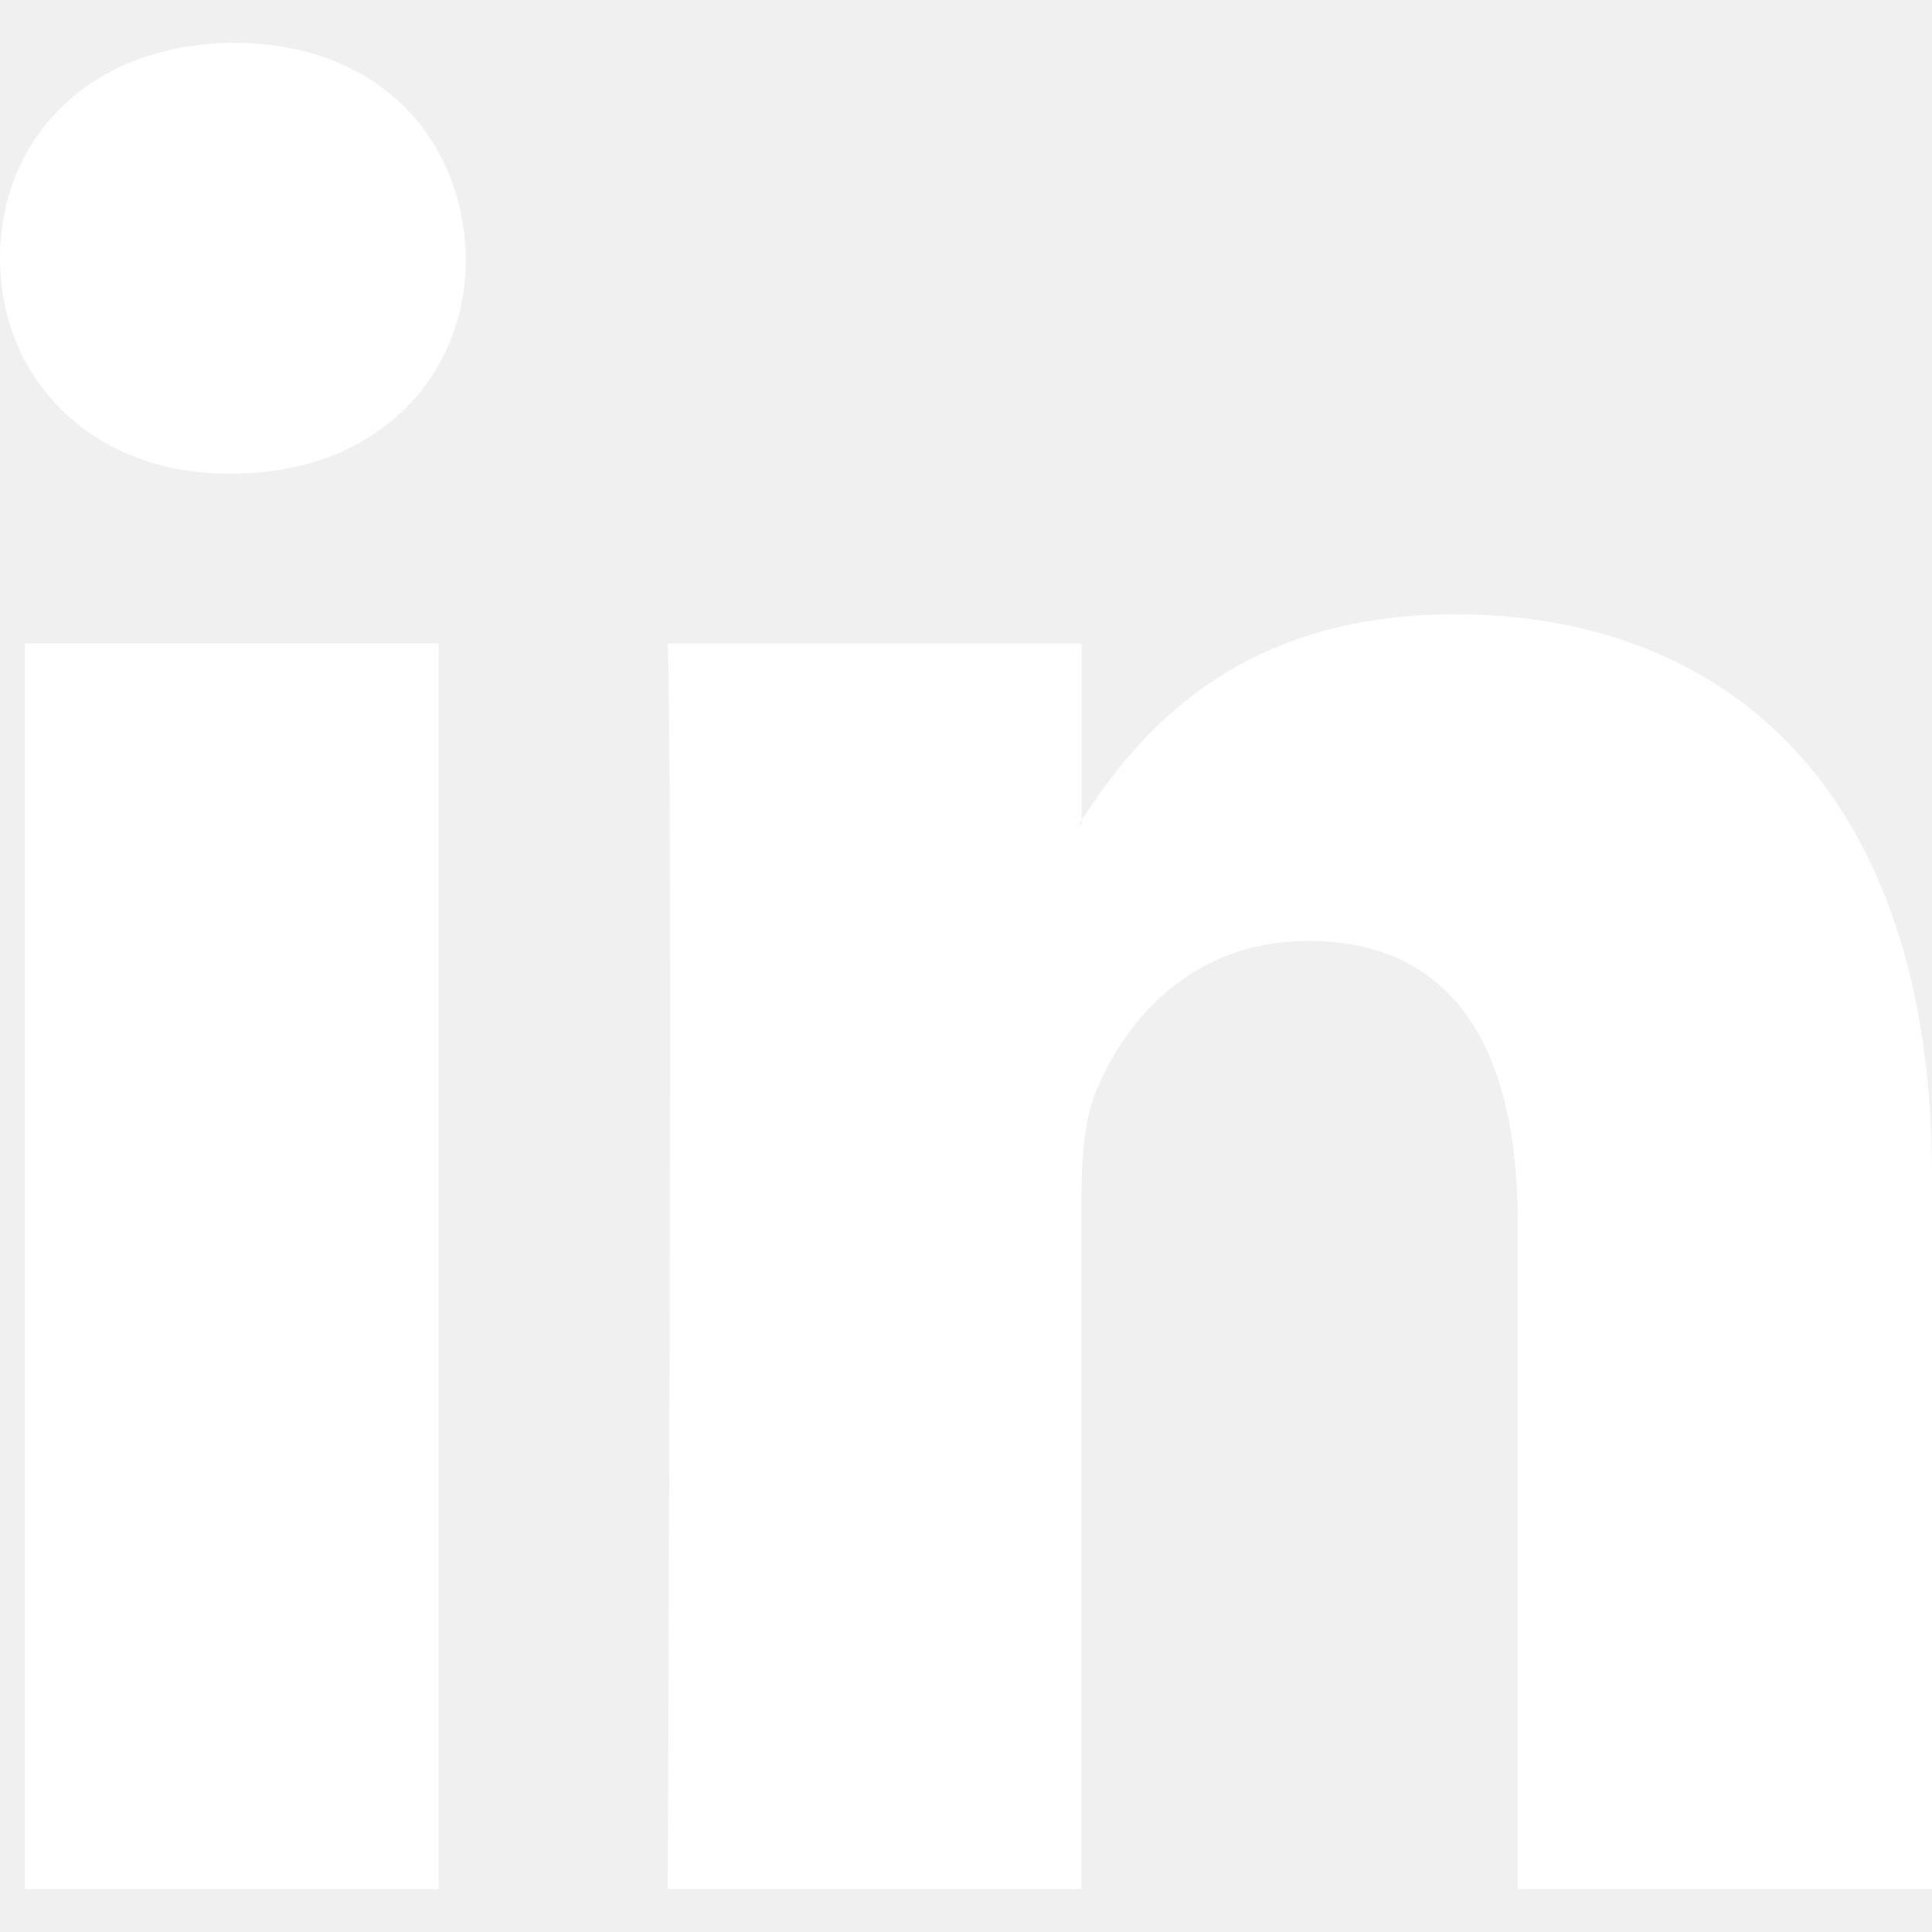
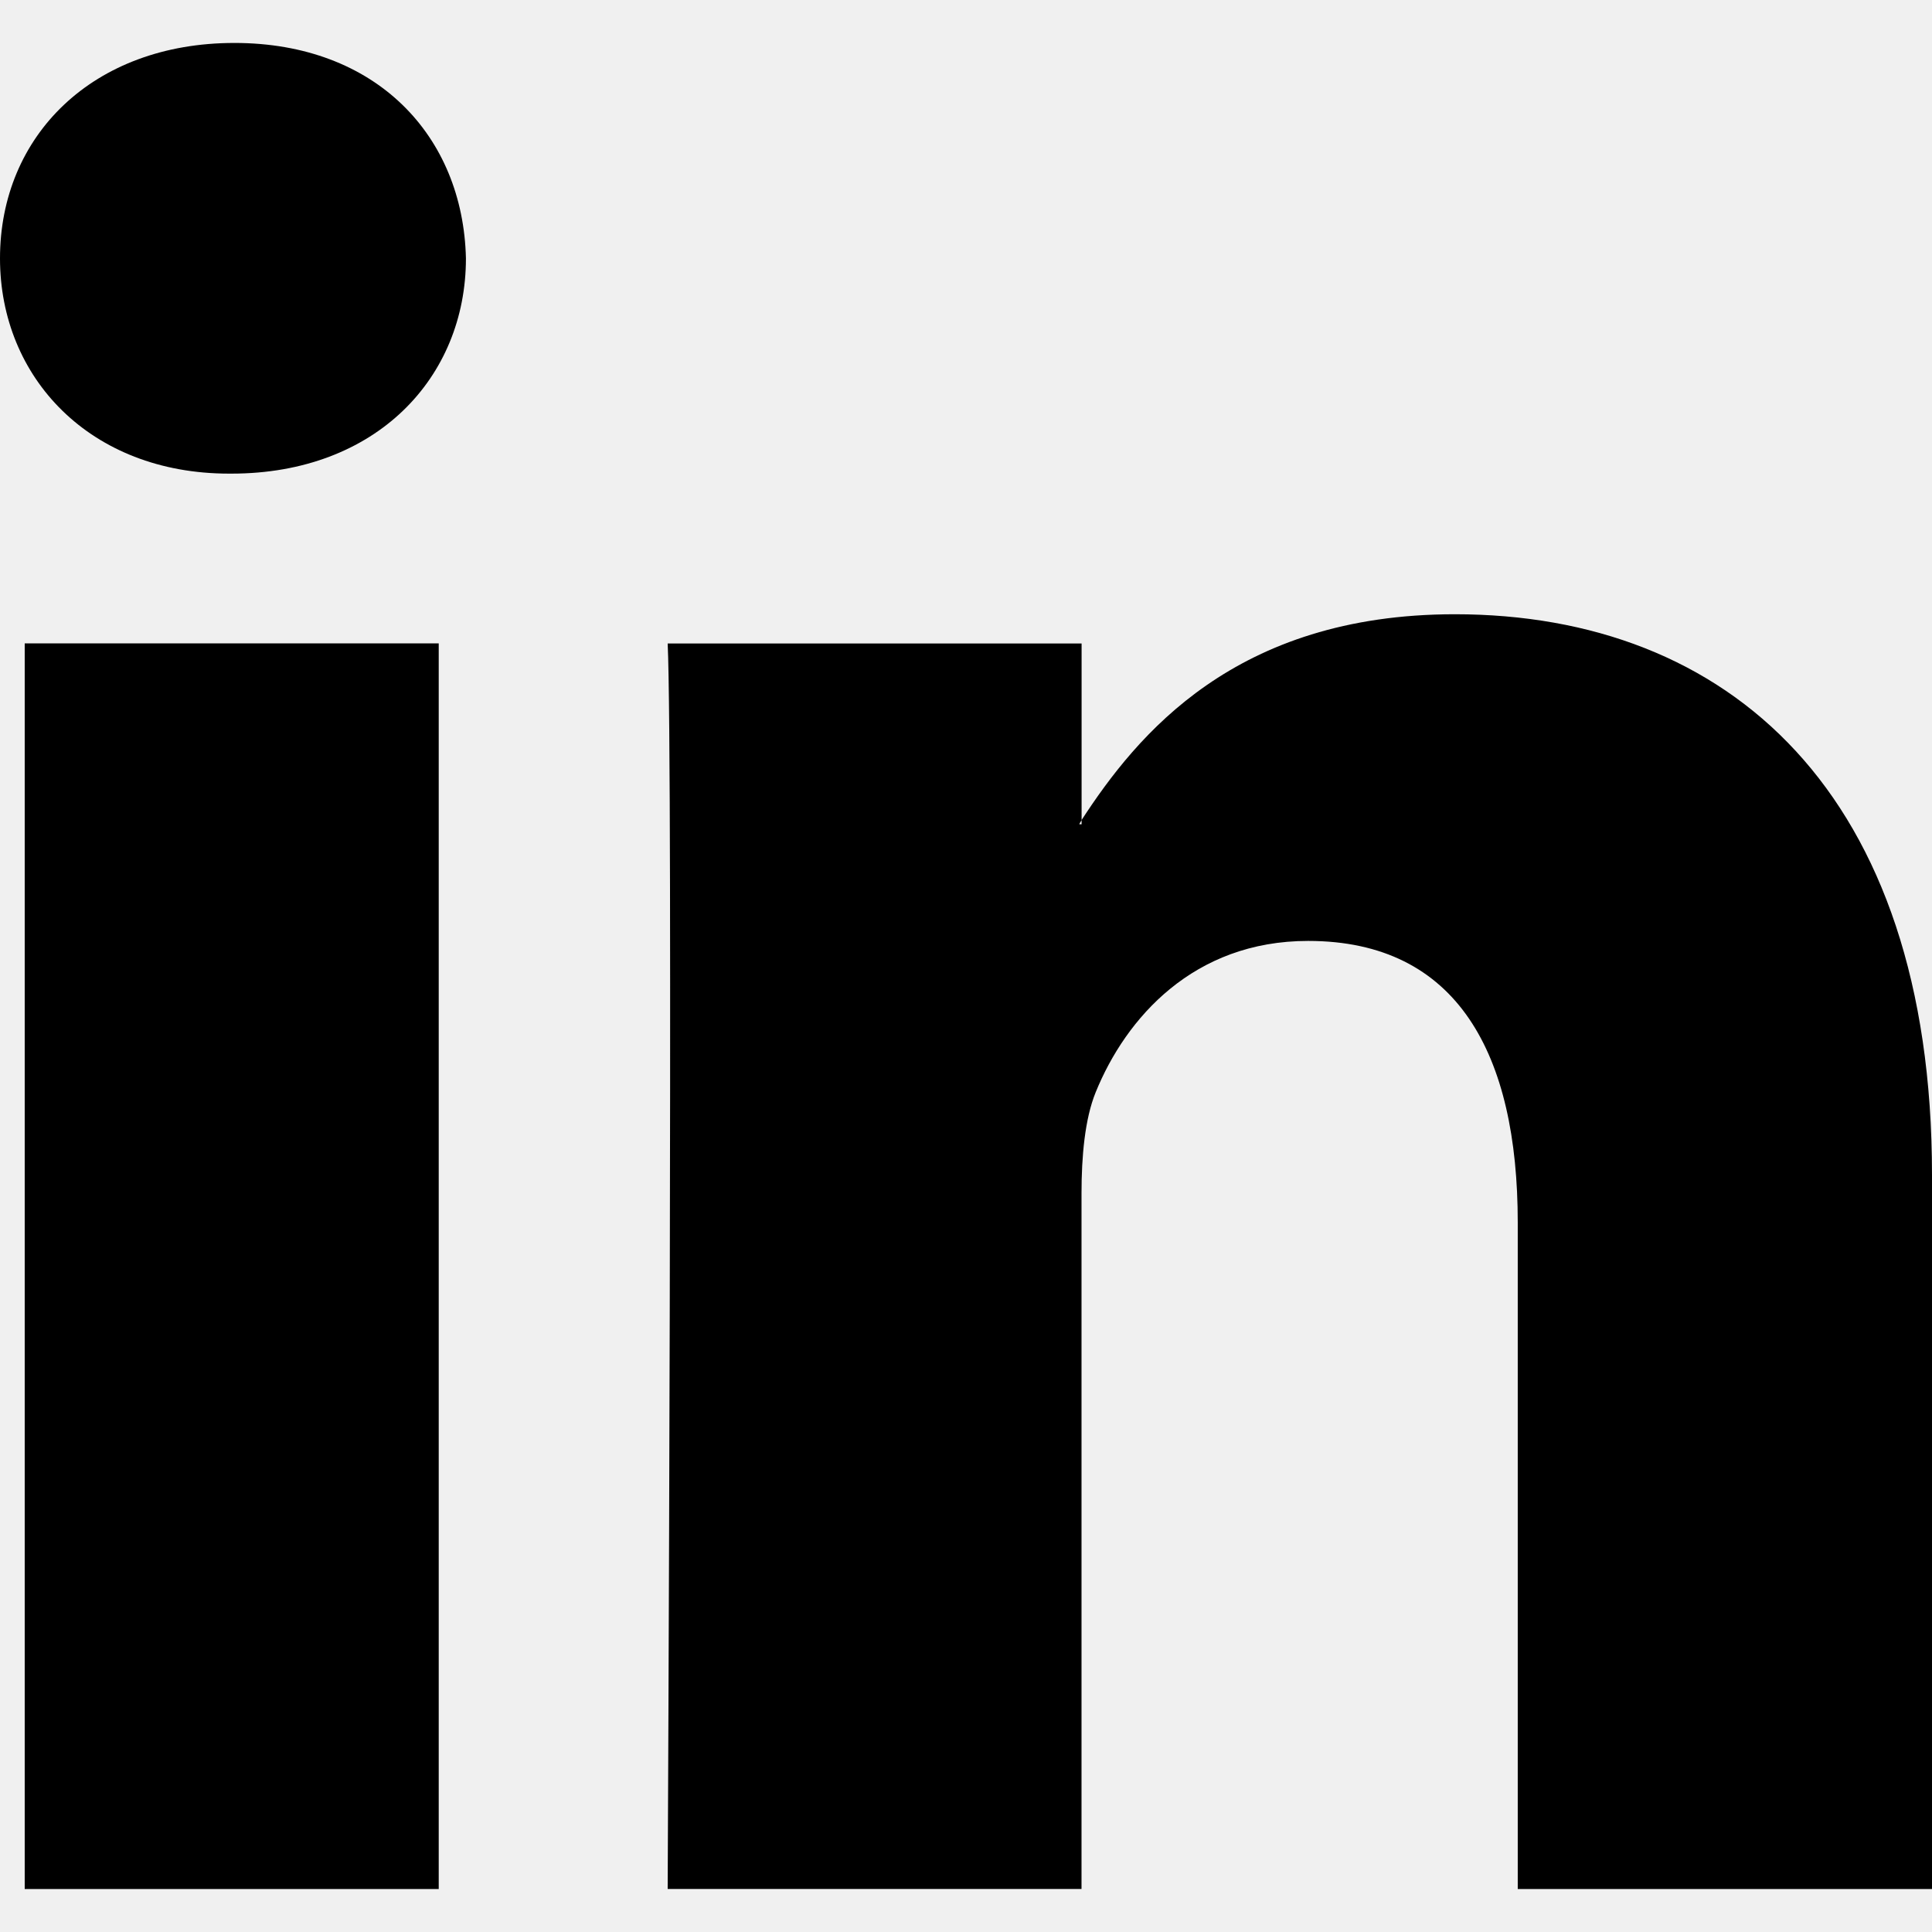
<svg xmlns="http://www.w3.org/2000/svg" viewBox="0 0 478.165 478.165" id="in">
-   <path d="M478.165 290.794v176.742H375.638V302.55c0-41.482-14.783-69.674-51.88-69.674-28.372 0-45.108 19.087-52.58 37.456-2.69 6.615-3.506 15.88-3.506 25.024v172.16H165.246s1.375-279.33 0-308.258h102.447v43.692c-.14.36-.438.657-.578 1.056h.578v-1.056c13.687-21 37.934-50.925 92.385-50.925 67.58 0 118.087 44.052 118.087 138.77zM57.997 10.63C22.952 10.63 0 33.62 0 63.944c0 29.507 22.275 53.276 56.682 53.276h.618c35.822 0 58.017-23.768 58.017-53.275-.697-30.324-22.194-53.316-57.32-53.316zM6.117 467.534h102.467V159.24H6.117v308.295z" fill="#FFF" />
+   <path d="M478.165 290.794v176.742H375.638V302.55c0-41.482-14.783-69.674-51.88-69.674-28.372 0-45.108 19.087-52.58 37.456-2.69 6.615-3.506 15.88-3.506 25.024v172.16H165.246s1.375-279.33 0-308.258h102.447v43.692c-.14.36-.438.657-.578 1.056h.578v-1.056c13.687-21 37.934-50.925 92.385-50.925 67.58 0 118.087 44.052 118.087 138.77zM57.997 10.63C22.952 10.63 0 33.62 0 63.944c0 29.507 22.275 53.276 56.682 53.276h.618c35.822 0 58.017-23.768 58.017-53.275-.697-30.324-22.194-53.316-57.32-53.316zM6.117 467.534h102.467V159.24H6.117v308.295z" />
</svg>
